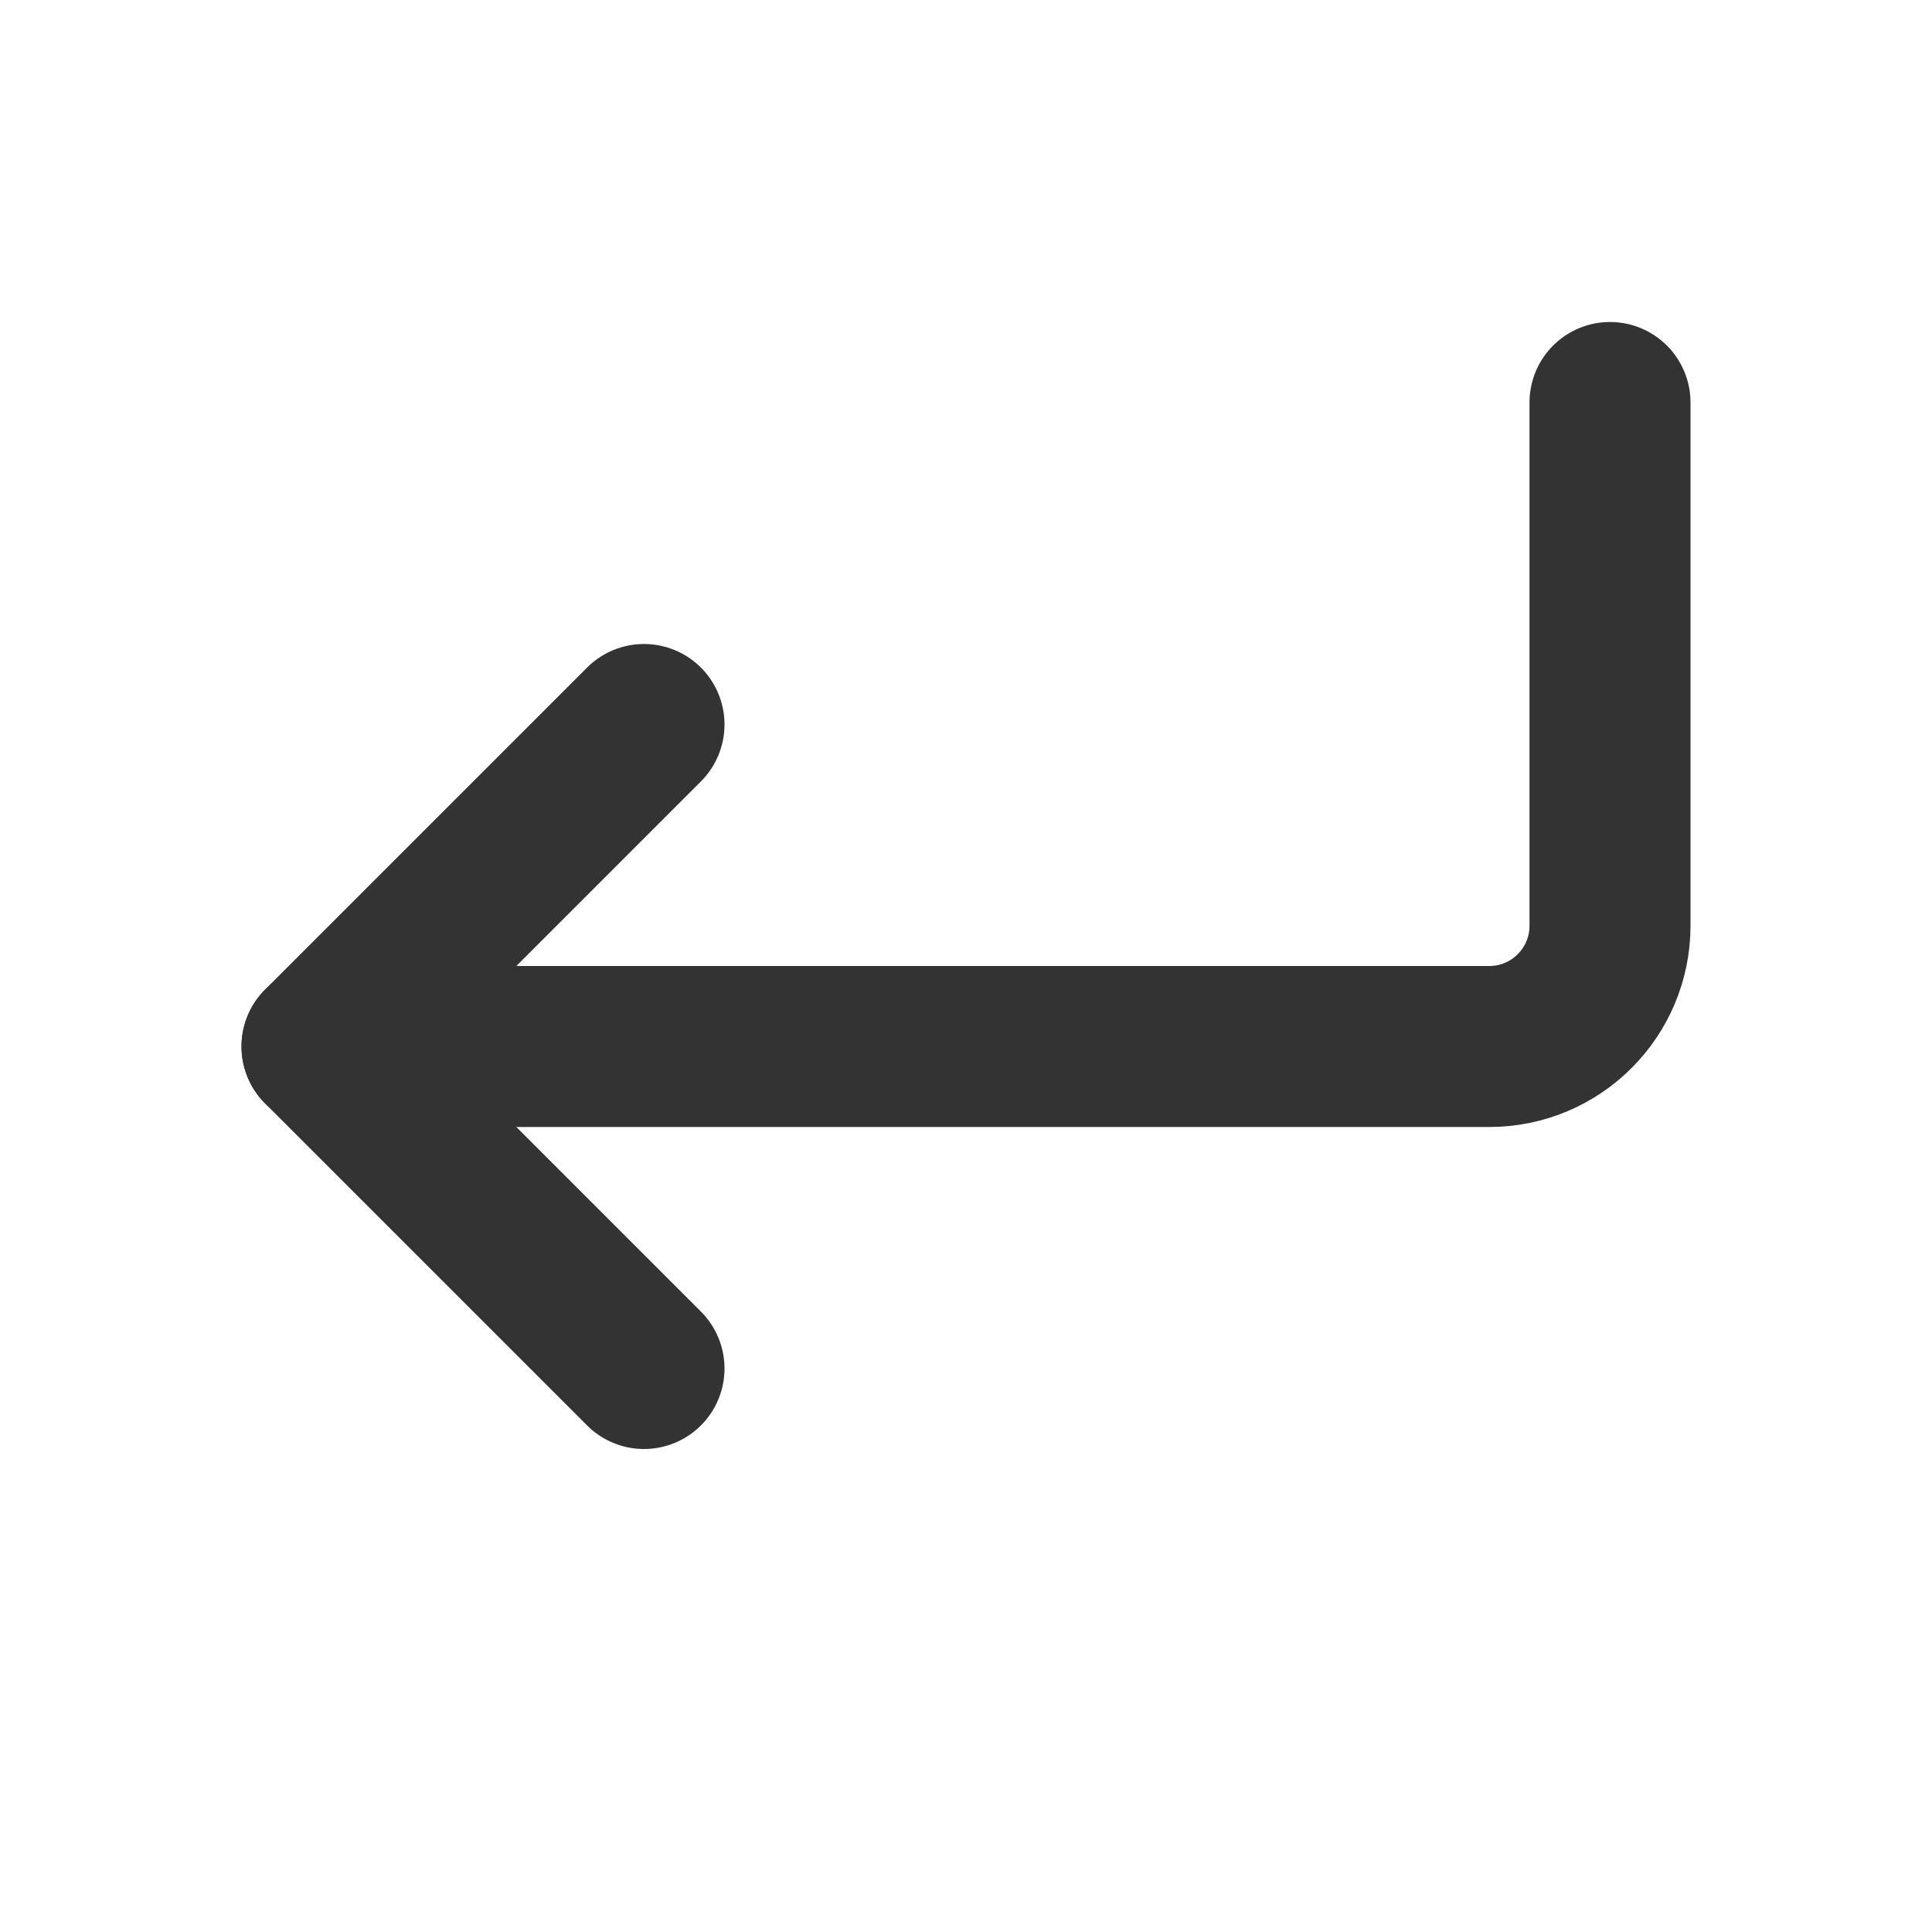
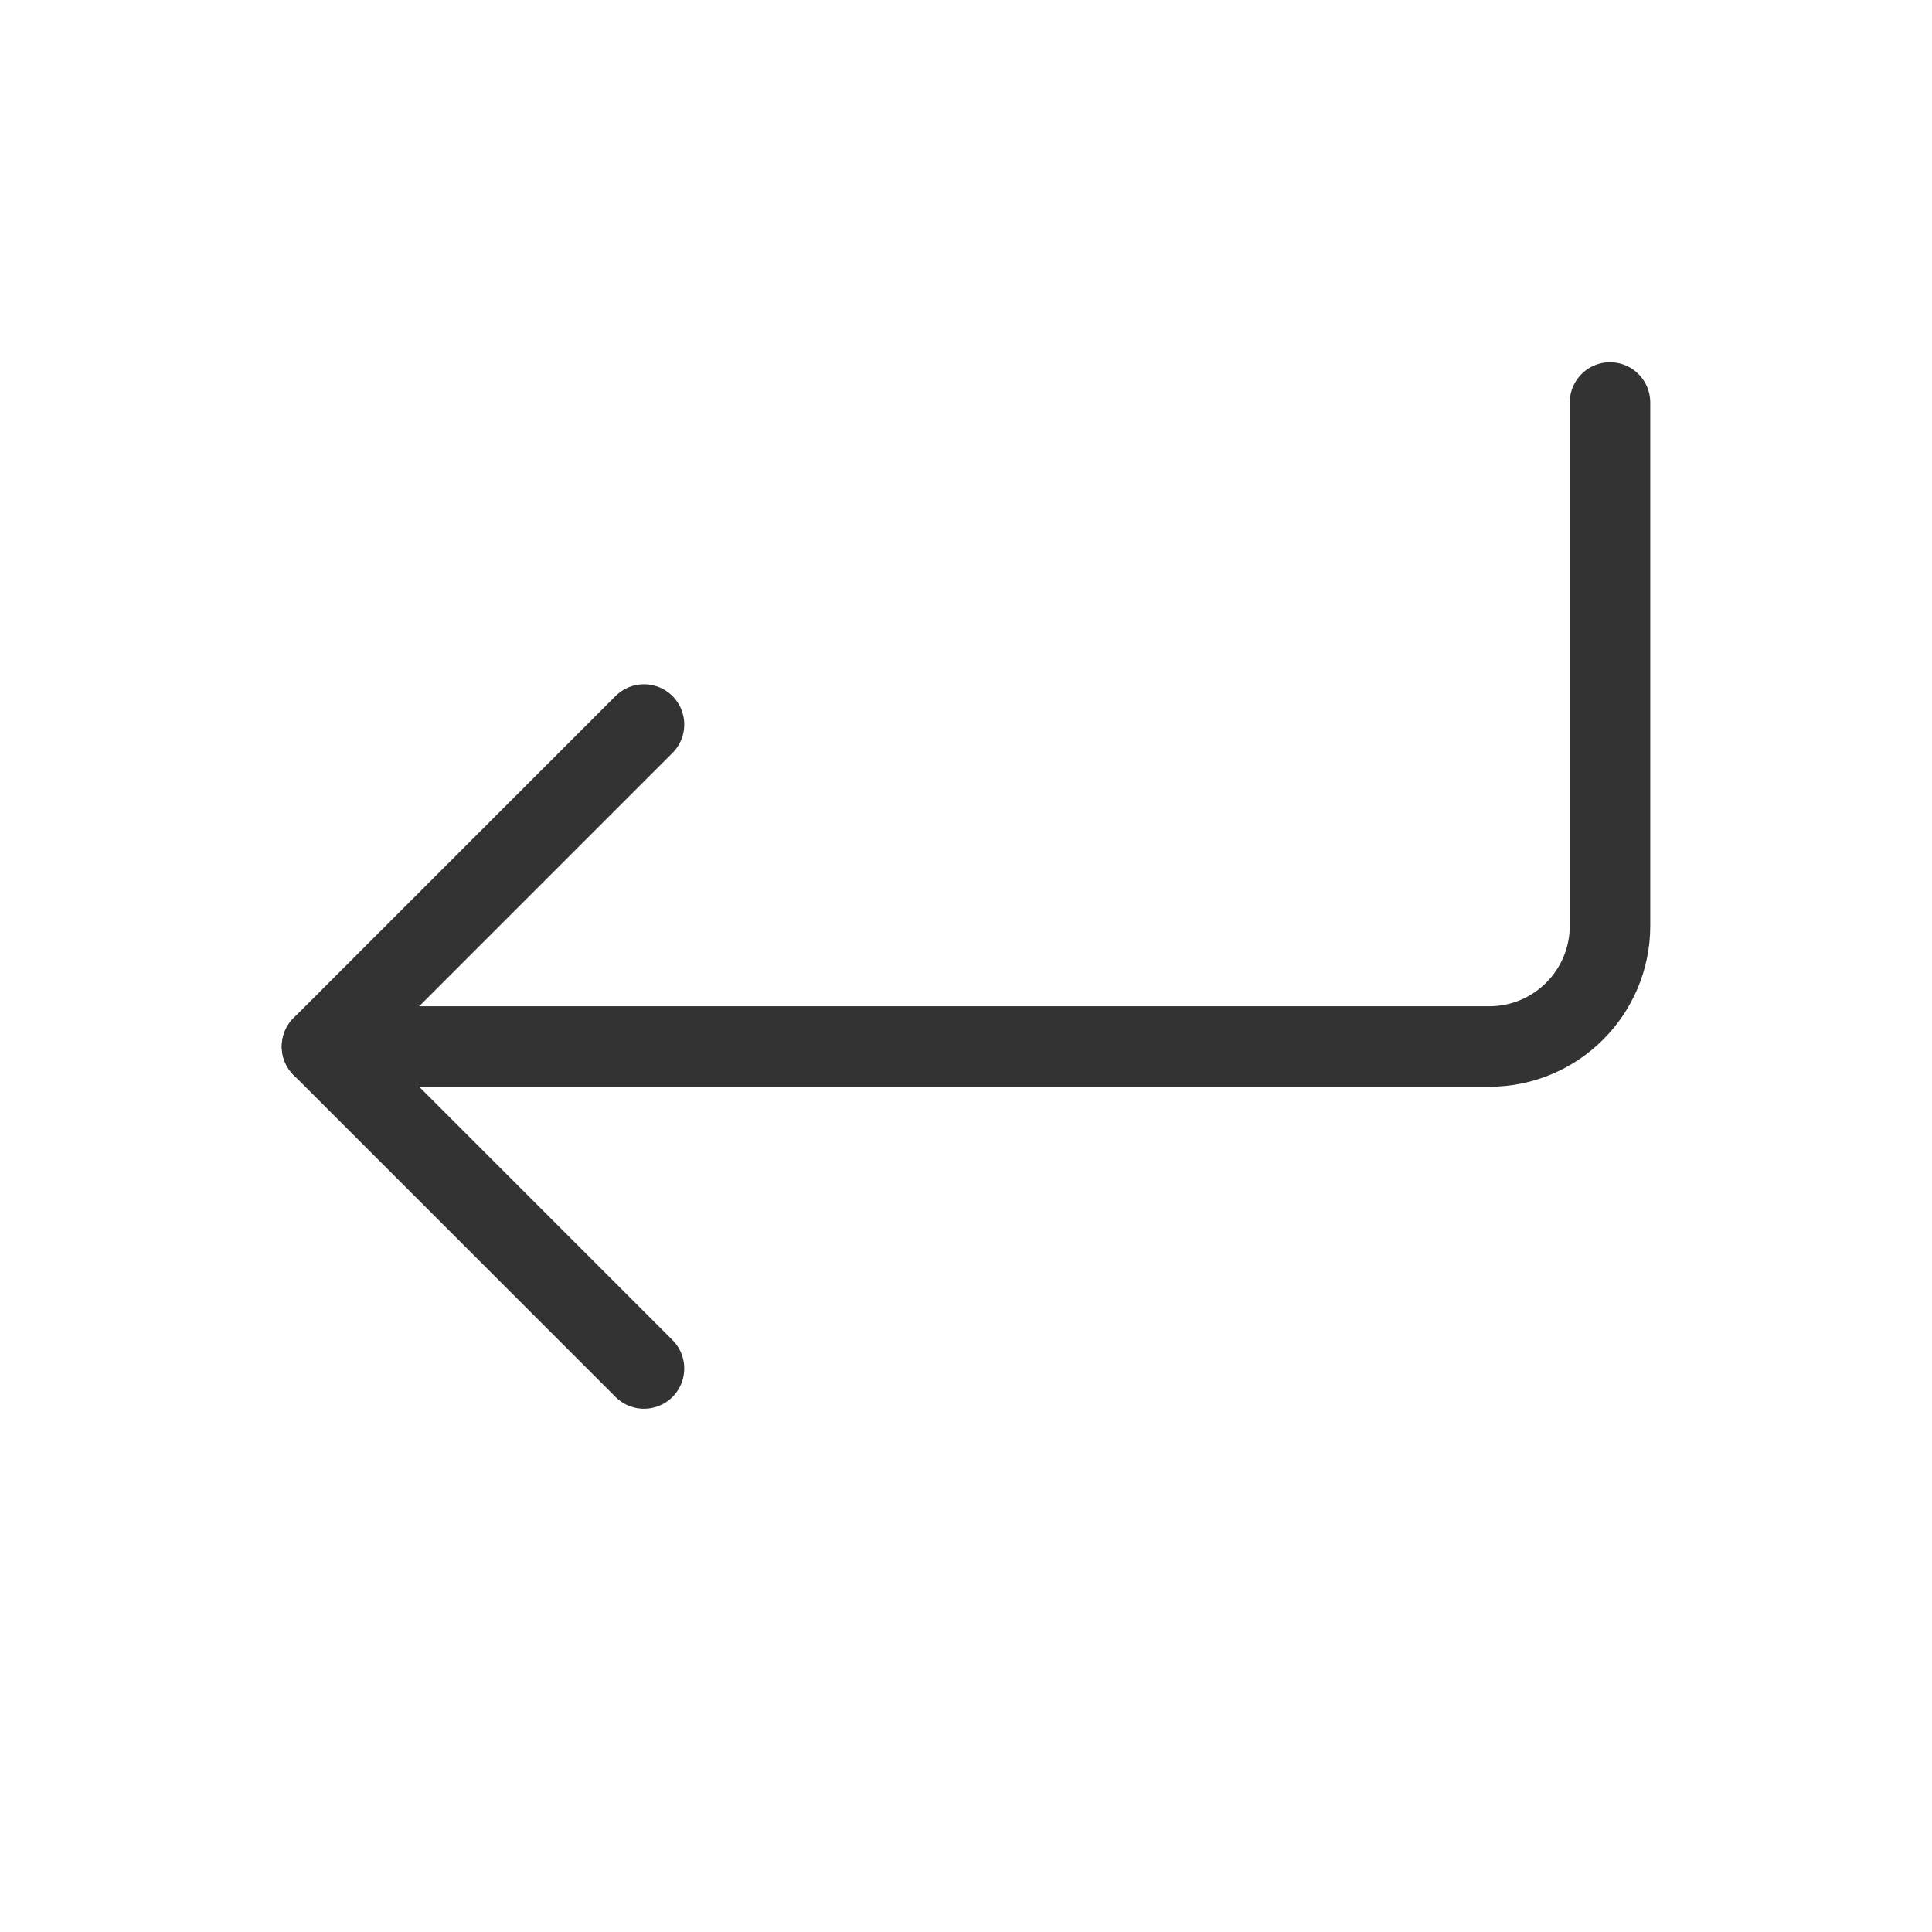
<svg xmlns="http://www.w3.org/2000/svg" width="48" height="48" viewBox="0 0 48 48" fill="none">
-   <path d="M16 18L8 26L16 34" stroke="#333" stroke-width="4" stroke-linecap="round" stroke-linejoin="round" />
-   <path d="M40 10V23C40 24.657 38.657 26 37 26H8" stroke="#333" stroke-width="4" stroke-linecap="round" stroke-linejoin="round" />
+   <path d="M16 18L8 26L16 34" stroke="#333" stroke-width="2" stroke-linecap="round" stroke-linejoin="round" />
+   <path d="M40 10V23C40 24.657 38.657 26 37 26H8" stroke="#333" stroke-width="2" stroke-linecap="round" stroke-linejoin="round" />
</svg>
